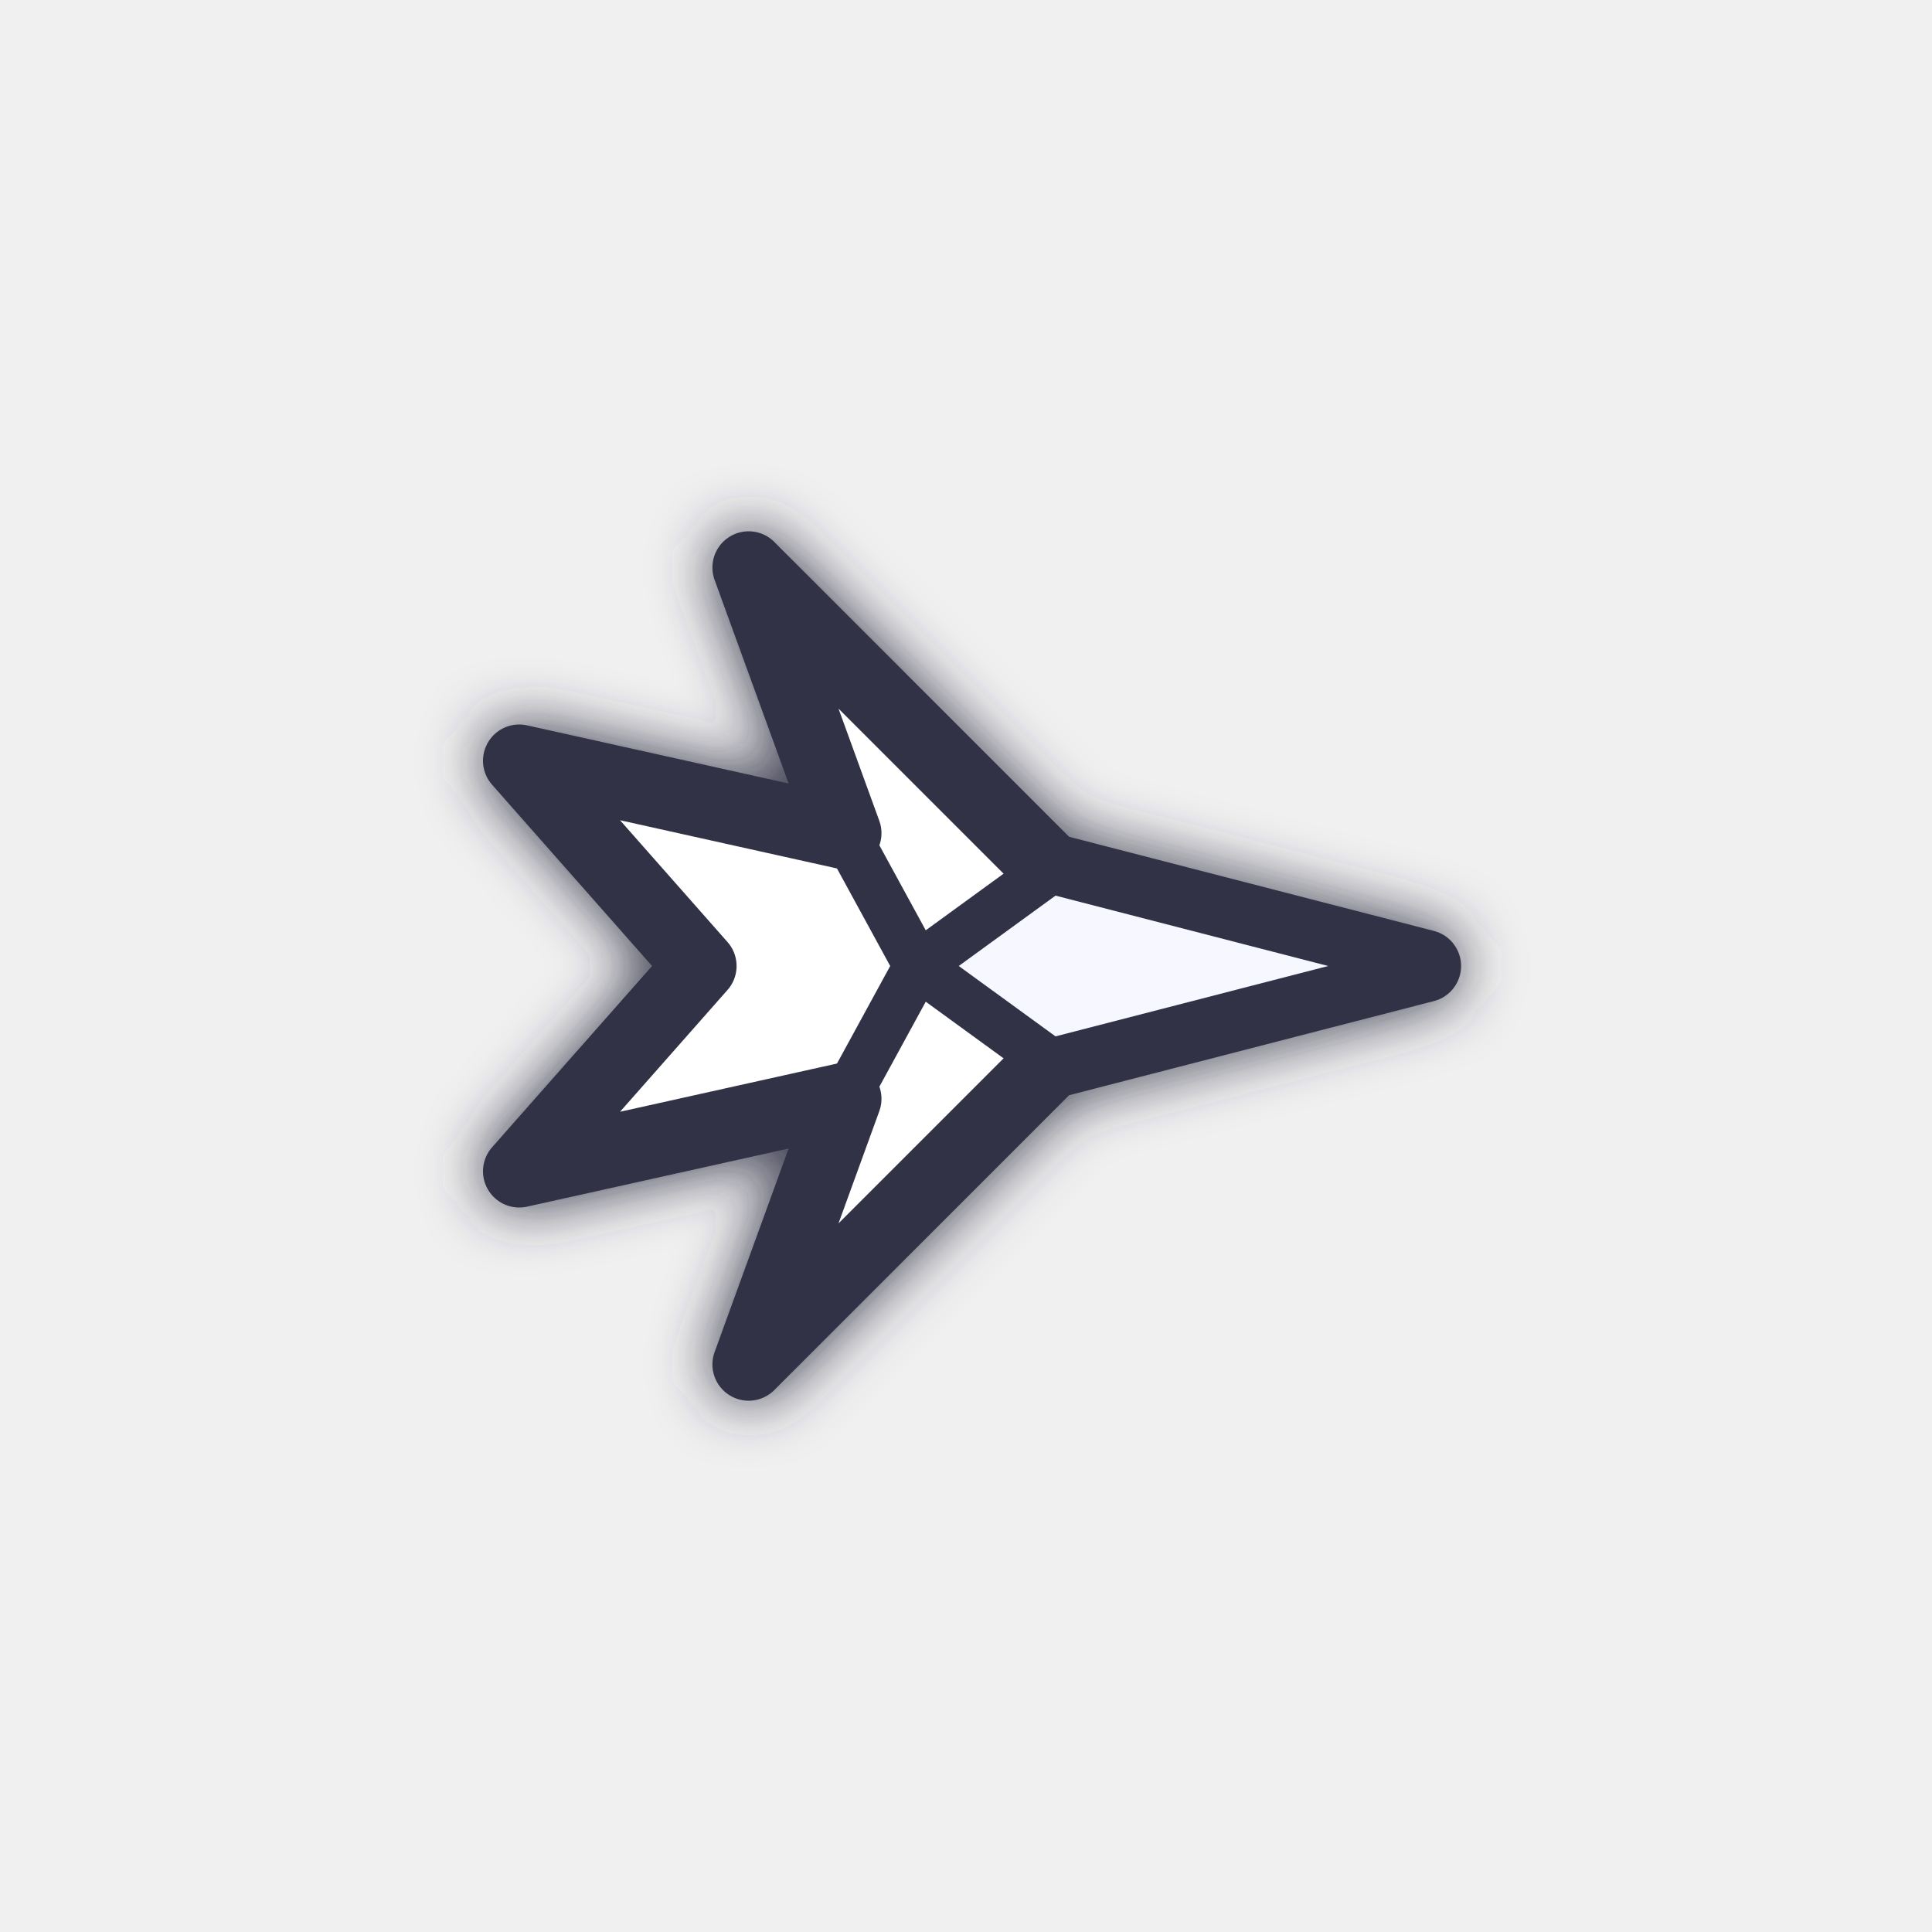
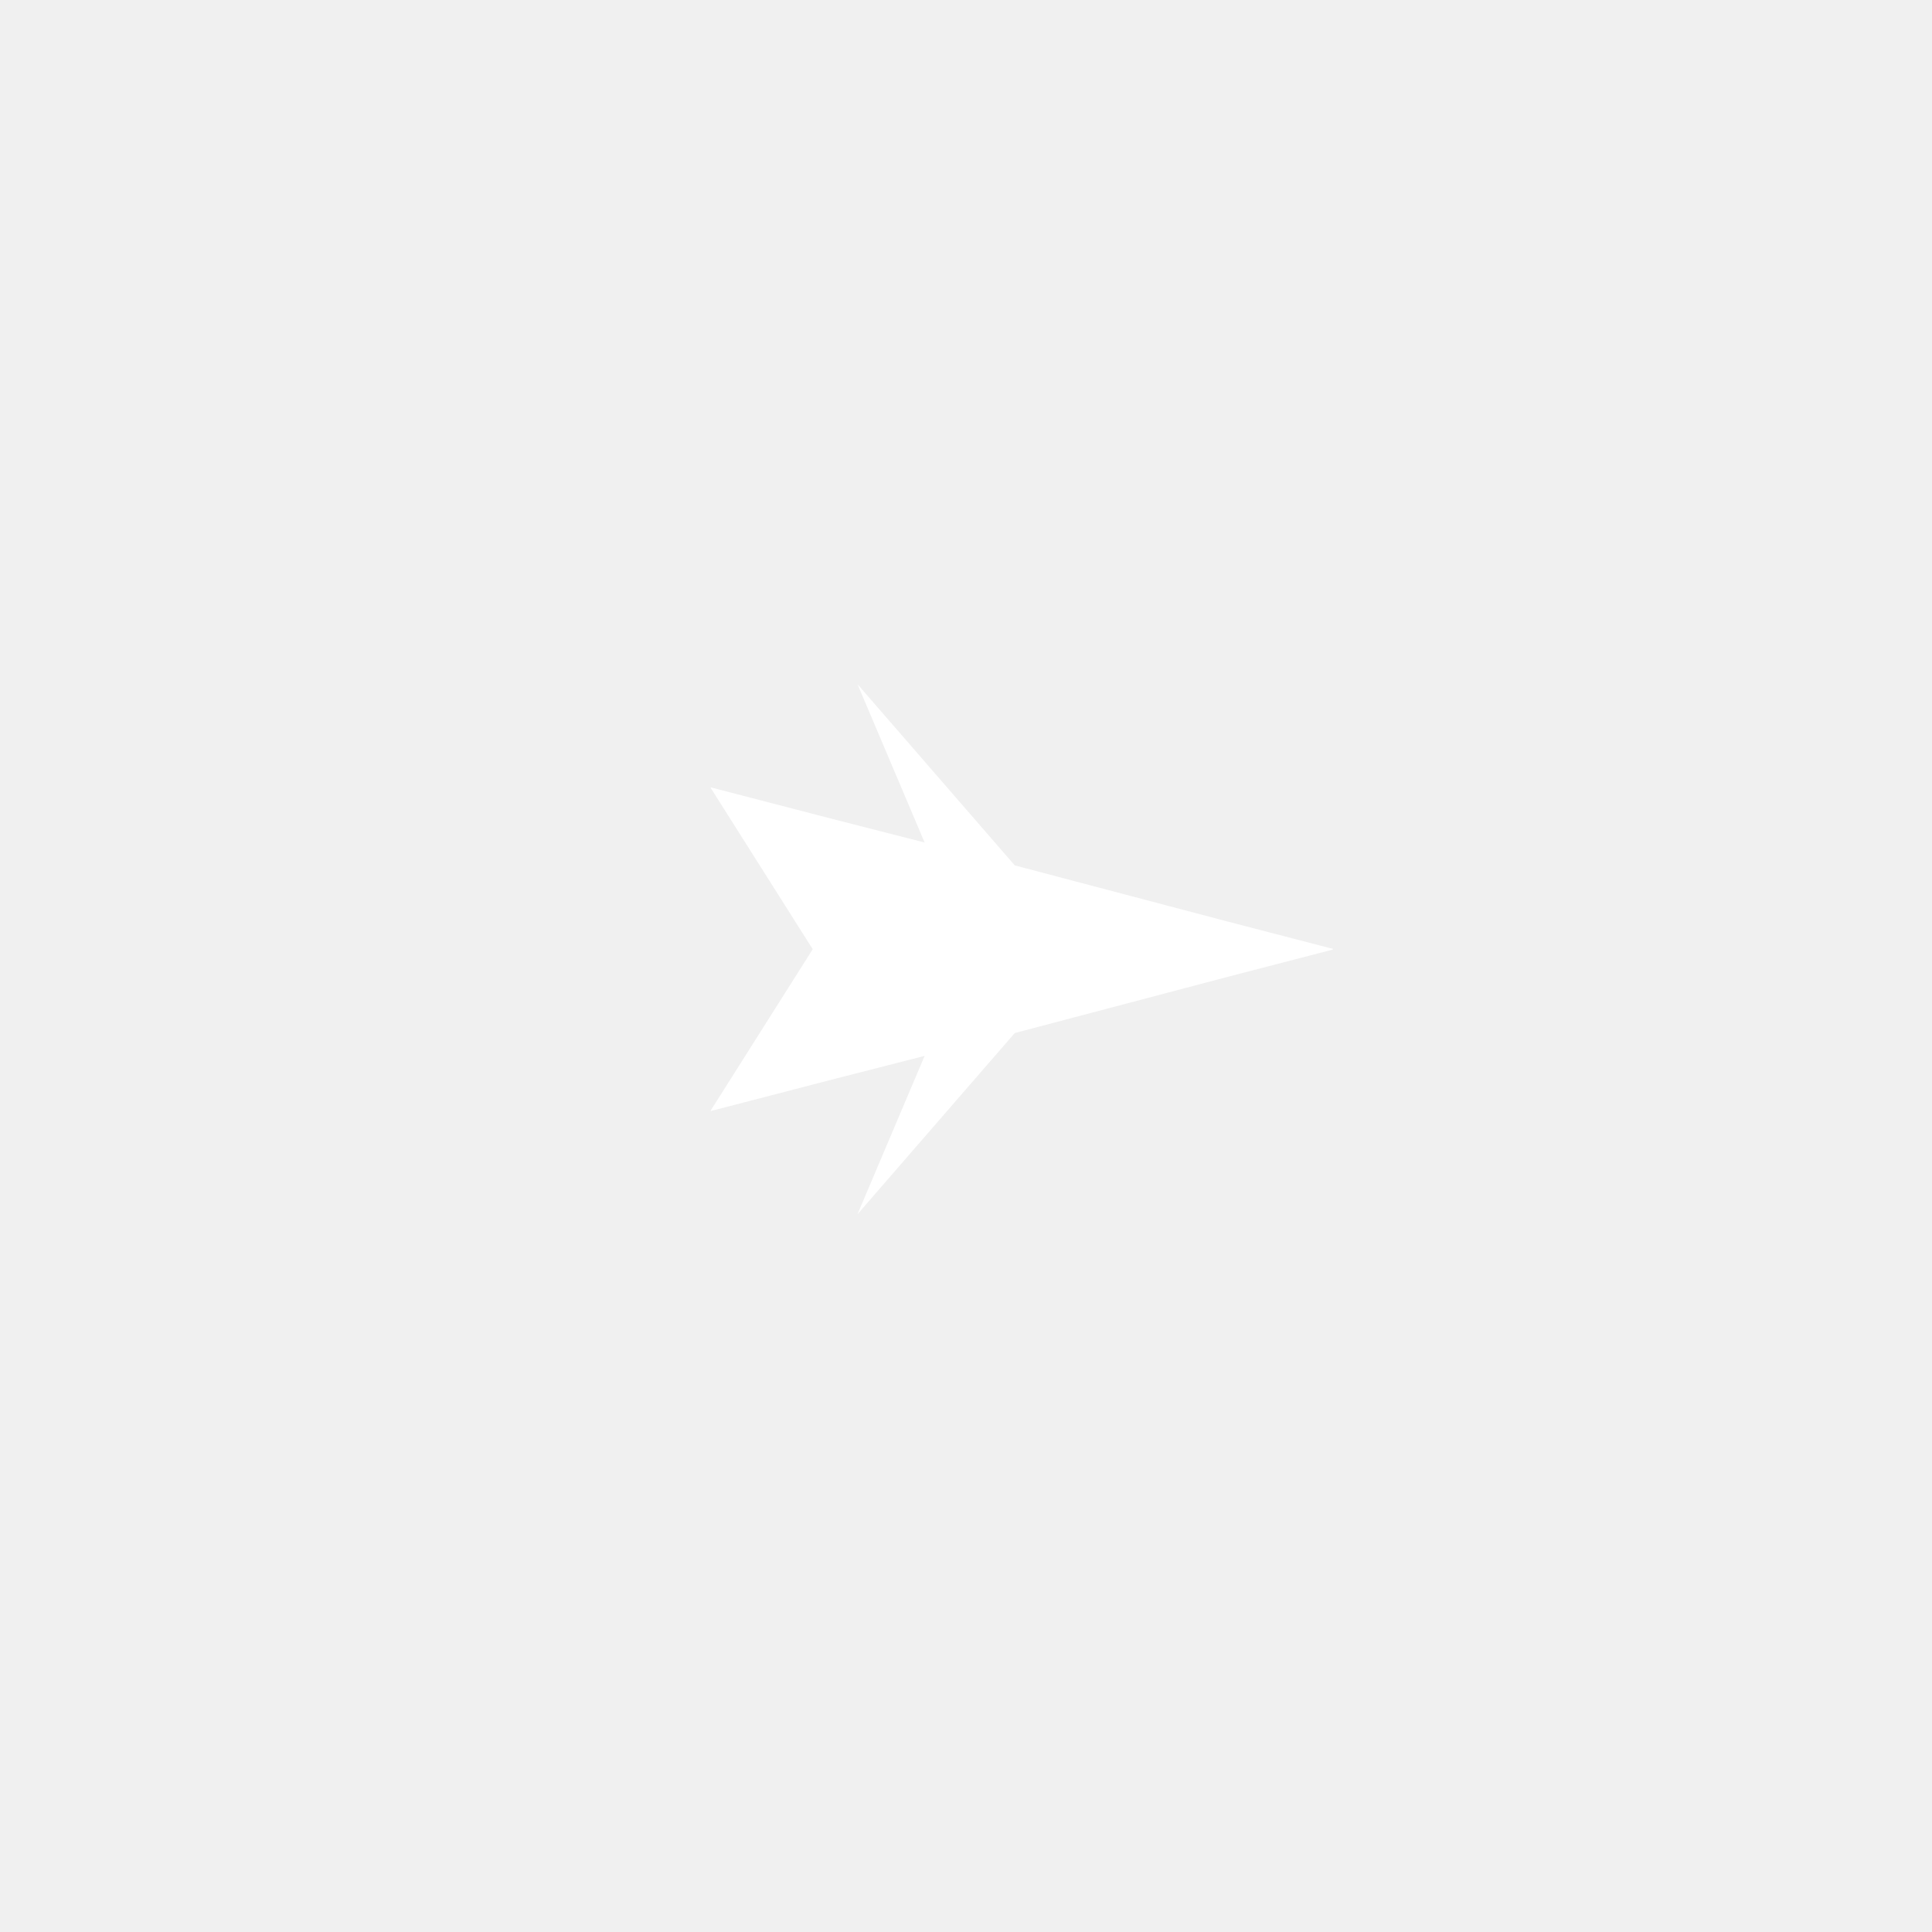
- <svg xmlns="http://www.w3.org/2000/svg" width="160" height="160" viewBox="0 0 160 160">
-   <defs>
-     <filter id="g" x="-40%" y="-40%" width="180%" height="180%">
-       <feGaussianBlur stdDeviation="2.5" result="b" />
-       <feMerge>
-         <feMergeNode in="b" />
-         <feMergeNode in="SourceGraphic" />
-       </feMerge>
-     </filter>
-   </defs>
-   <g transform="translate(80 80)" filter="url(#g)" fill="#fff" stroke="#303247" stroke-width="6" stroke-linejoin="round">
-     <path d="M38 0 L7 -8 L-18 -33 L-10 -11 L-37 -17 L-22 0 L-37 17 L-10 11 L-18 33 L7 8 Z" />
-     <path d="M38 0 L7 -8 L-4 0 L7 8 Z" fill="#f7f8ff" stroke-width="4" />
-     <path d="M-18 -33 L-10 -11 L-4 0 M-18 33 L-10 11 L-4 0" fill="none" stroke-width="4" />
-   </g>
+ <svg xmlns="http://www.w3.org/2000/svg" width="160" height="160" viewBox="0 0 160 160" fill="none">
+   <path d="M84.038 71.668L101.644 76.312L110.418 78.591L110.347 78.609L110.418 78.628L101.72 80.886L84.038 85.552L71.012 100.561L76.574 87.443L68.857 89.417L58.852 92.015L58.881 91.969L58.852 91.977L67.306 78.609L58.852 65.242L58.881 65.249L58.852 65.204L68.857 67.801L76.574 69.775L71.012 56.658L84.038 71.668Z" fill="white" />
</svg>
